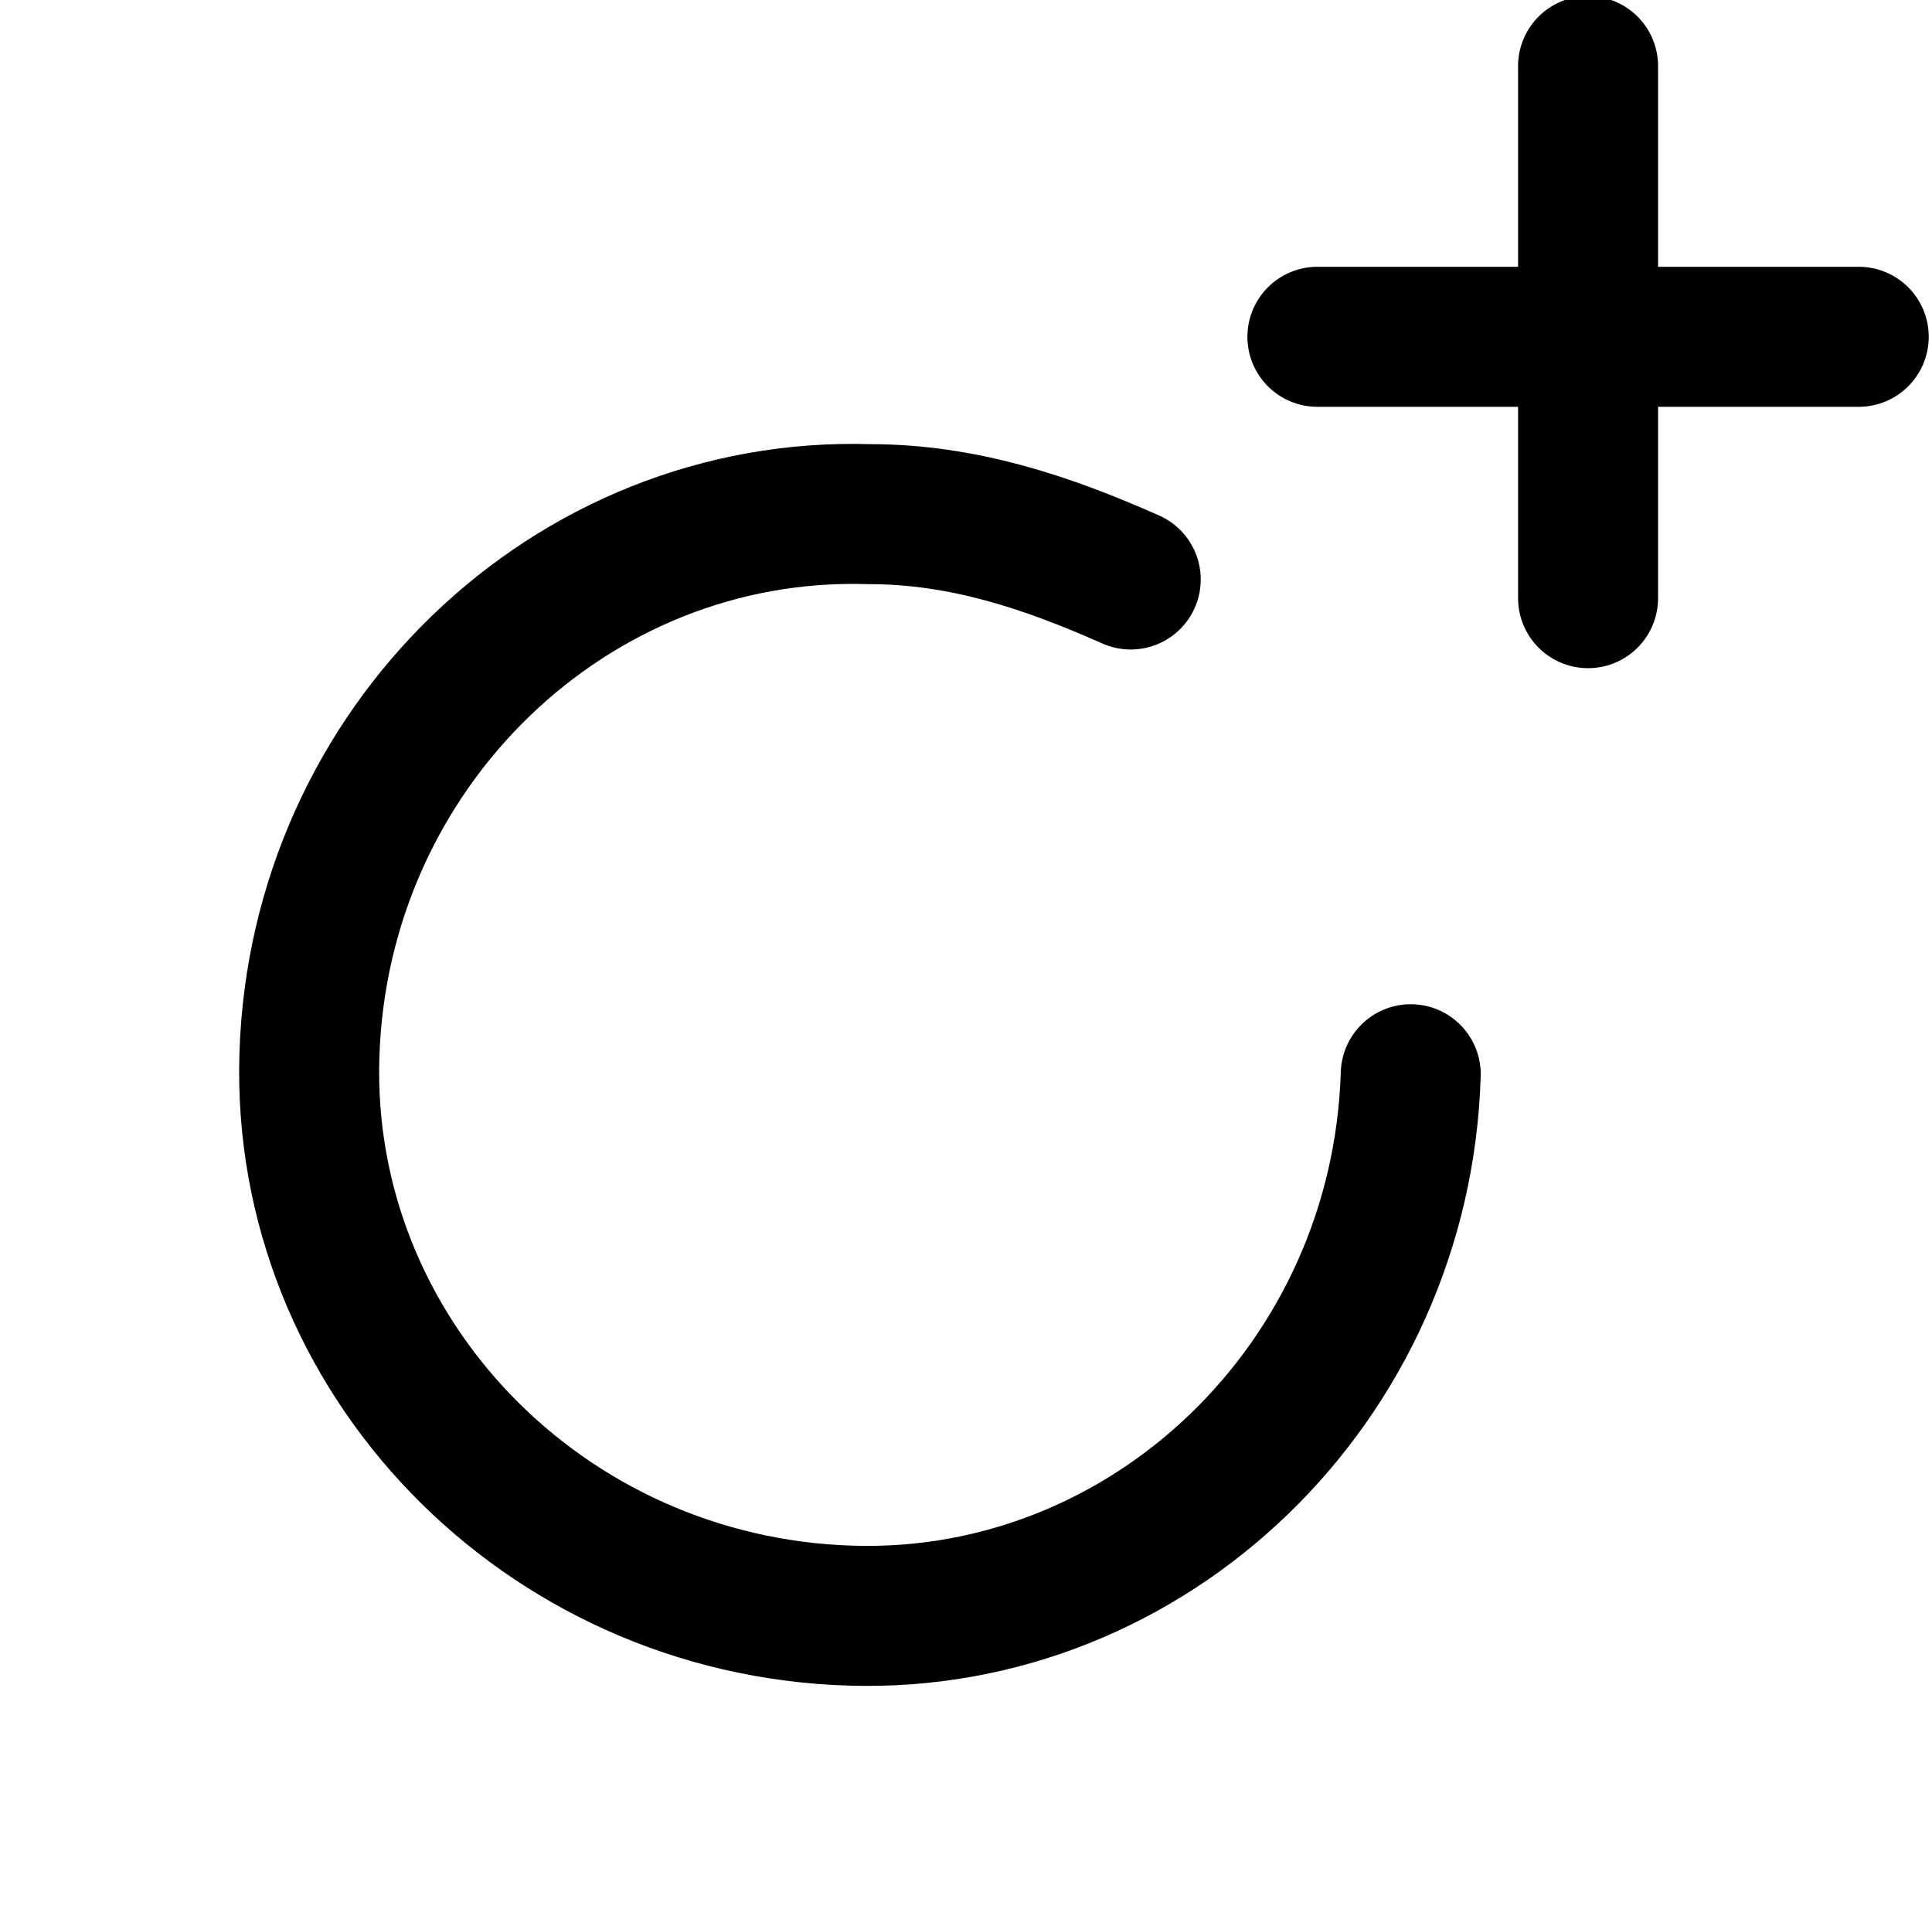
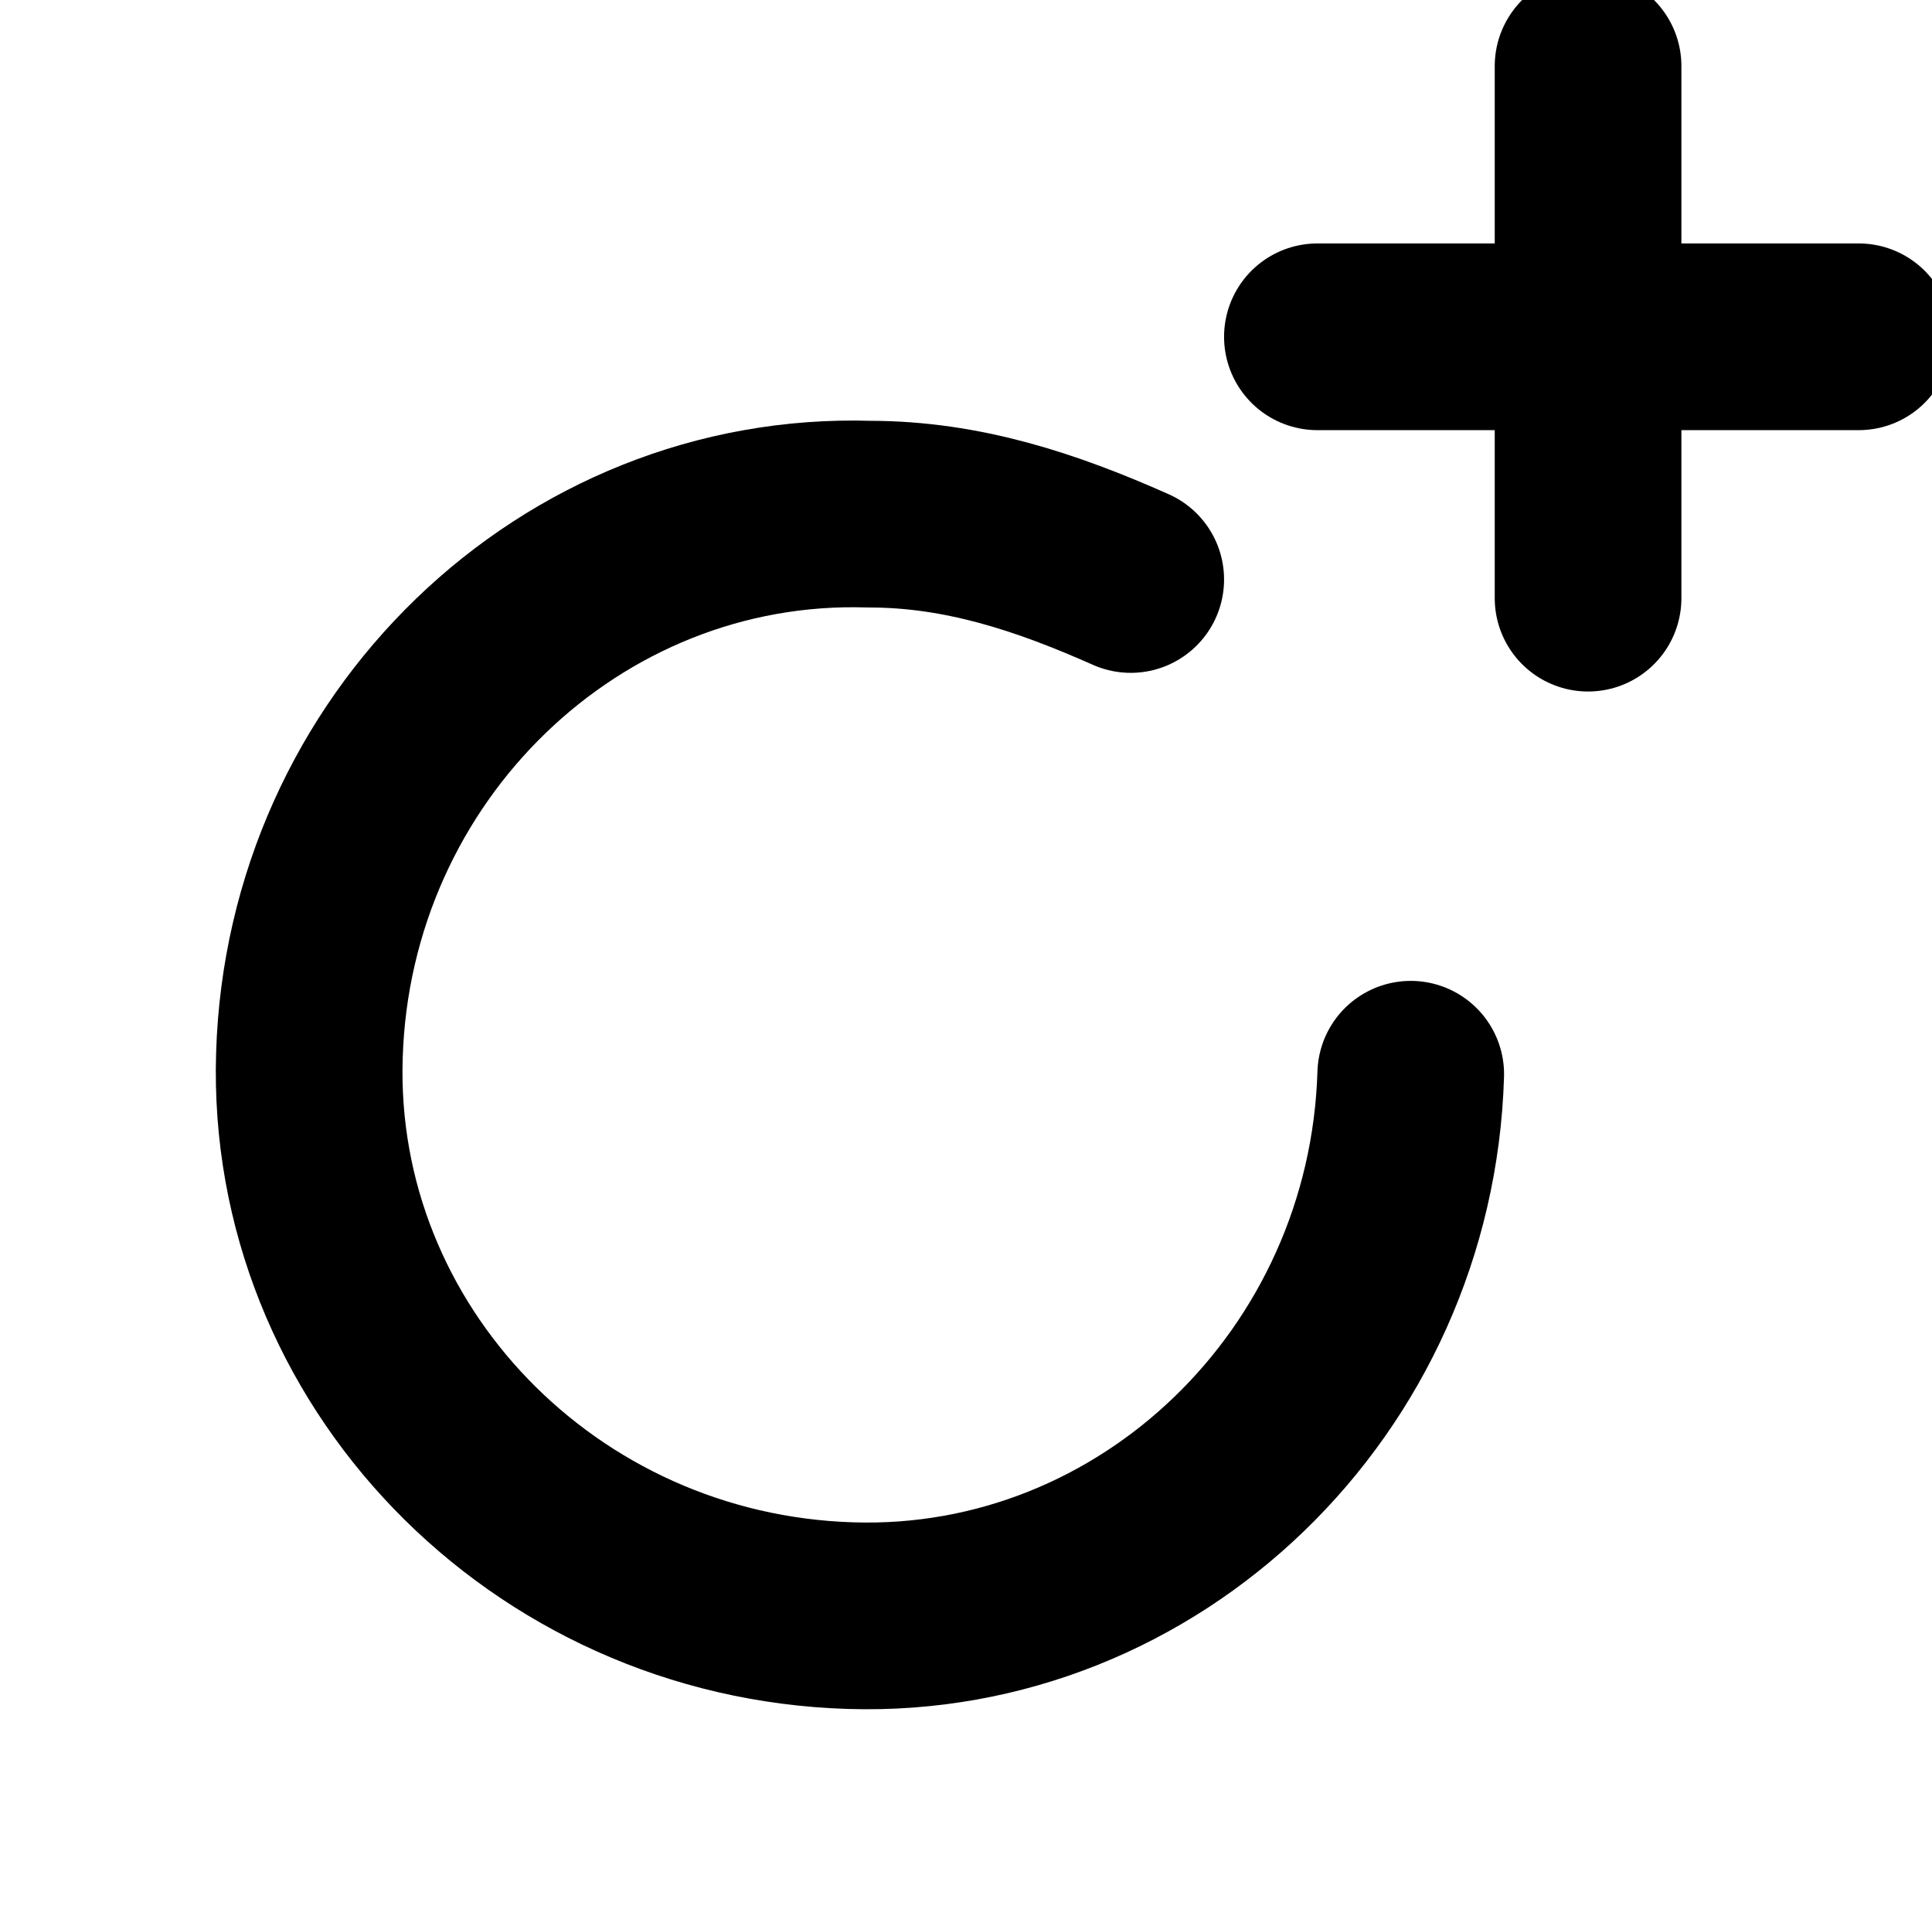
<svg xmlns="http://www.w3.org/2000/svg" version="1.1" id="Layer_1" x="0" y="0" viewBox="0 0 20.7 20.6" xml:space="preserve">
-   <style>.reward-st0{fill:none;stroke:currentColor;stroke-width:1.5;stroke-linecap:round;stroke-linejoin:round}</style>
+   <style>.reward-st0{fill:none;stroke:currentColor;stroke-width:2;stroke-linecap:round;stroke-linejoin:round}</style>
  <g id="reward" transform="translate(-95.085 -230.992)">
    <path id="Shape_209" class="reward-st0" d="M109.2 234.6h5.8" />
    <path id="Shape_210" class="reward-st0" d="M112.1 231.7v5.7" />
    <path id="Shape_213" class="reward-st0" d="M110.2 242.5c-.1 3.3-2.8 5.9-6 5.8-3.3-.1-5.9-2.8-5.8-6 .1-3.3 2.8-5.9 6-5.8 1 0 1.9.3 2.8.7" />
  </g>
</svg>
